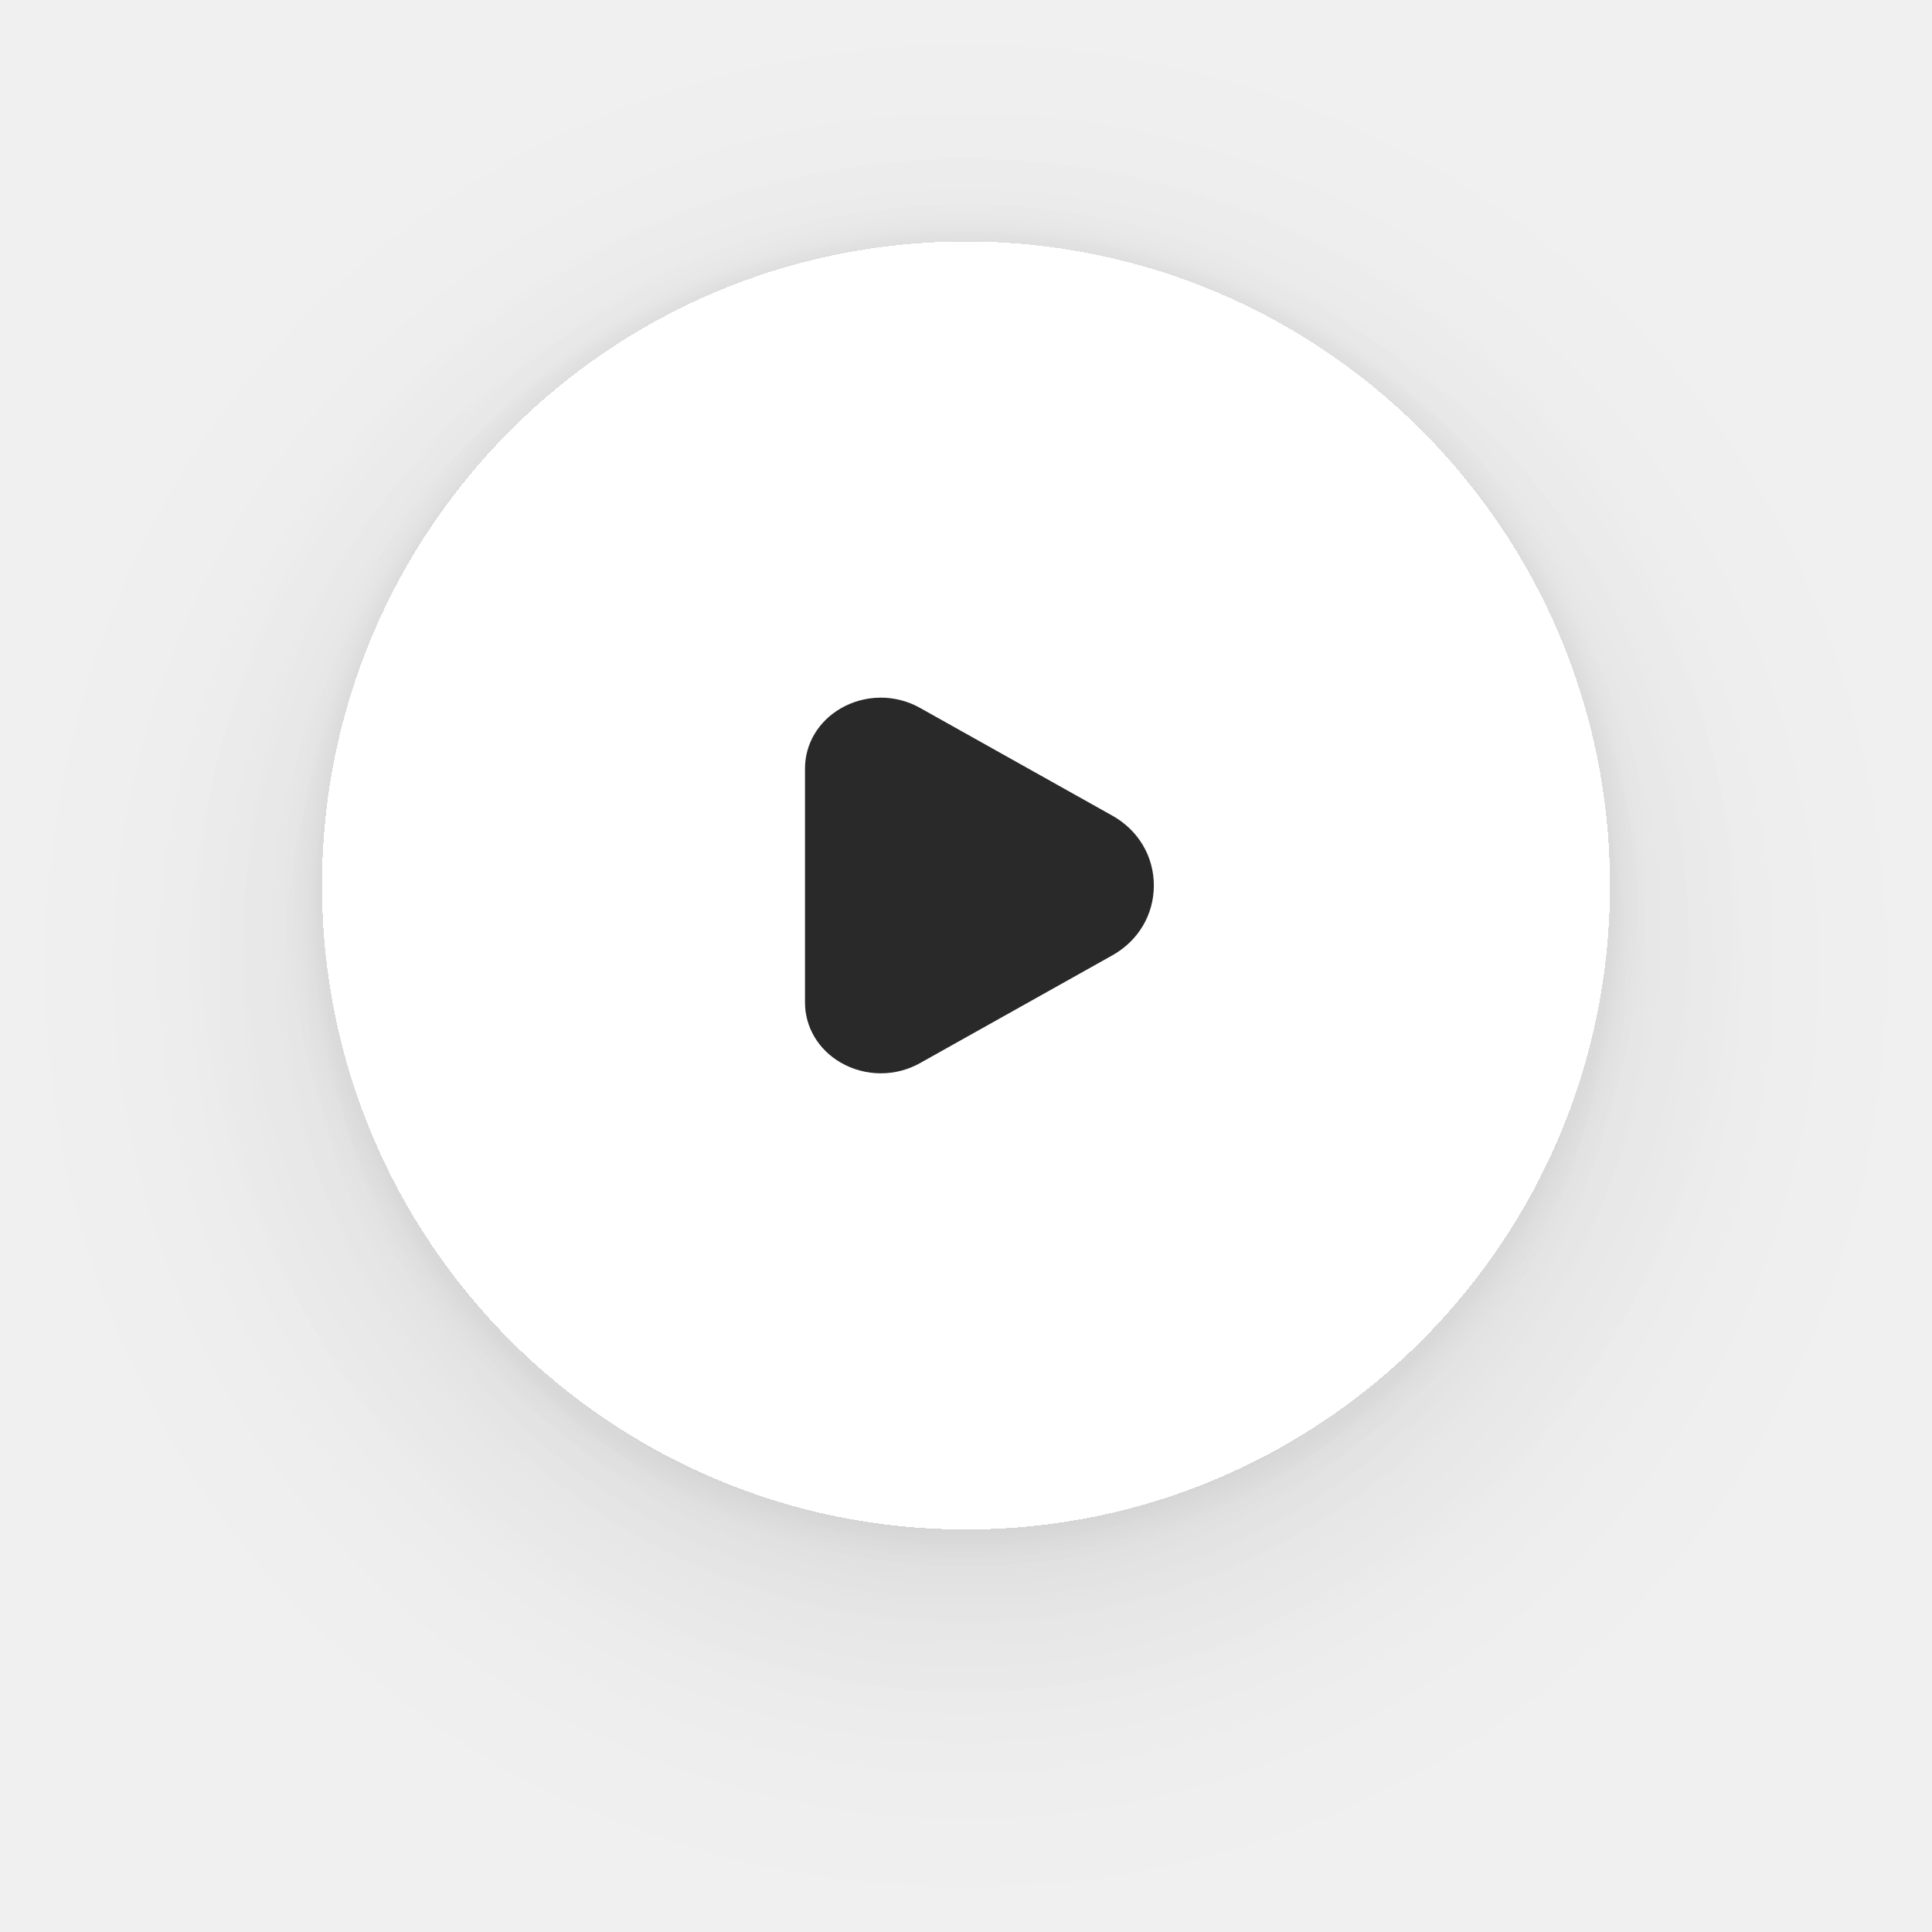
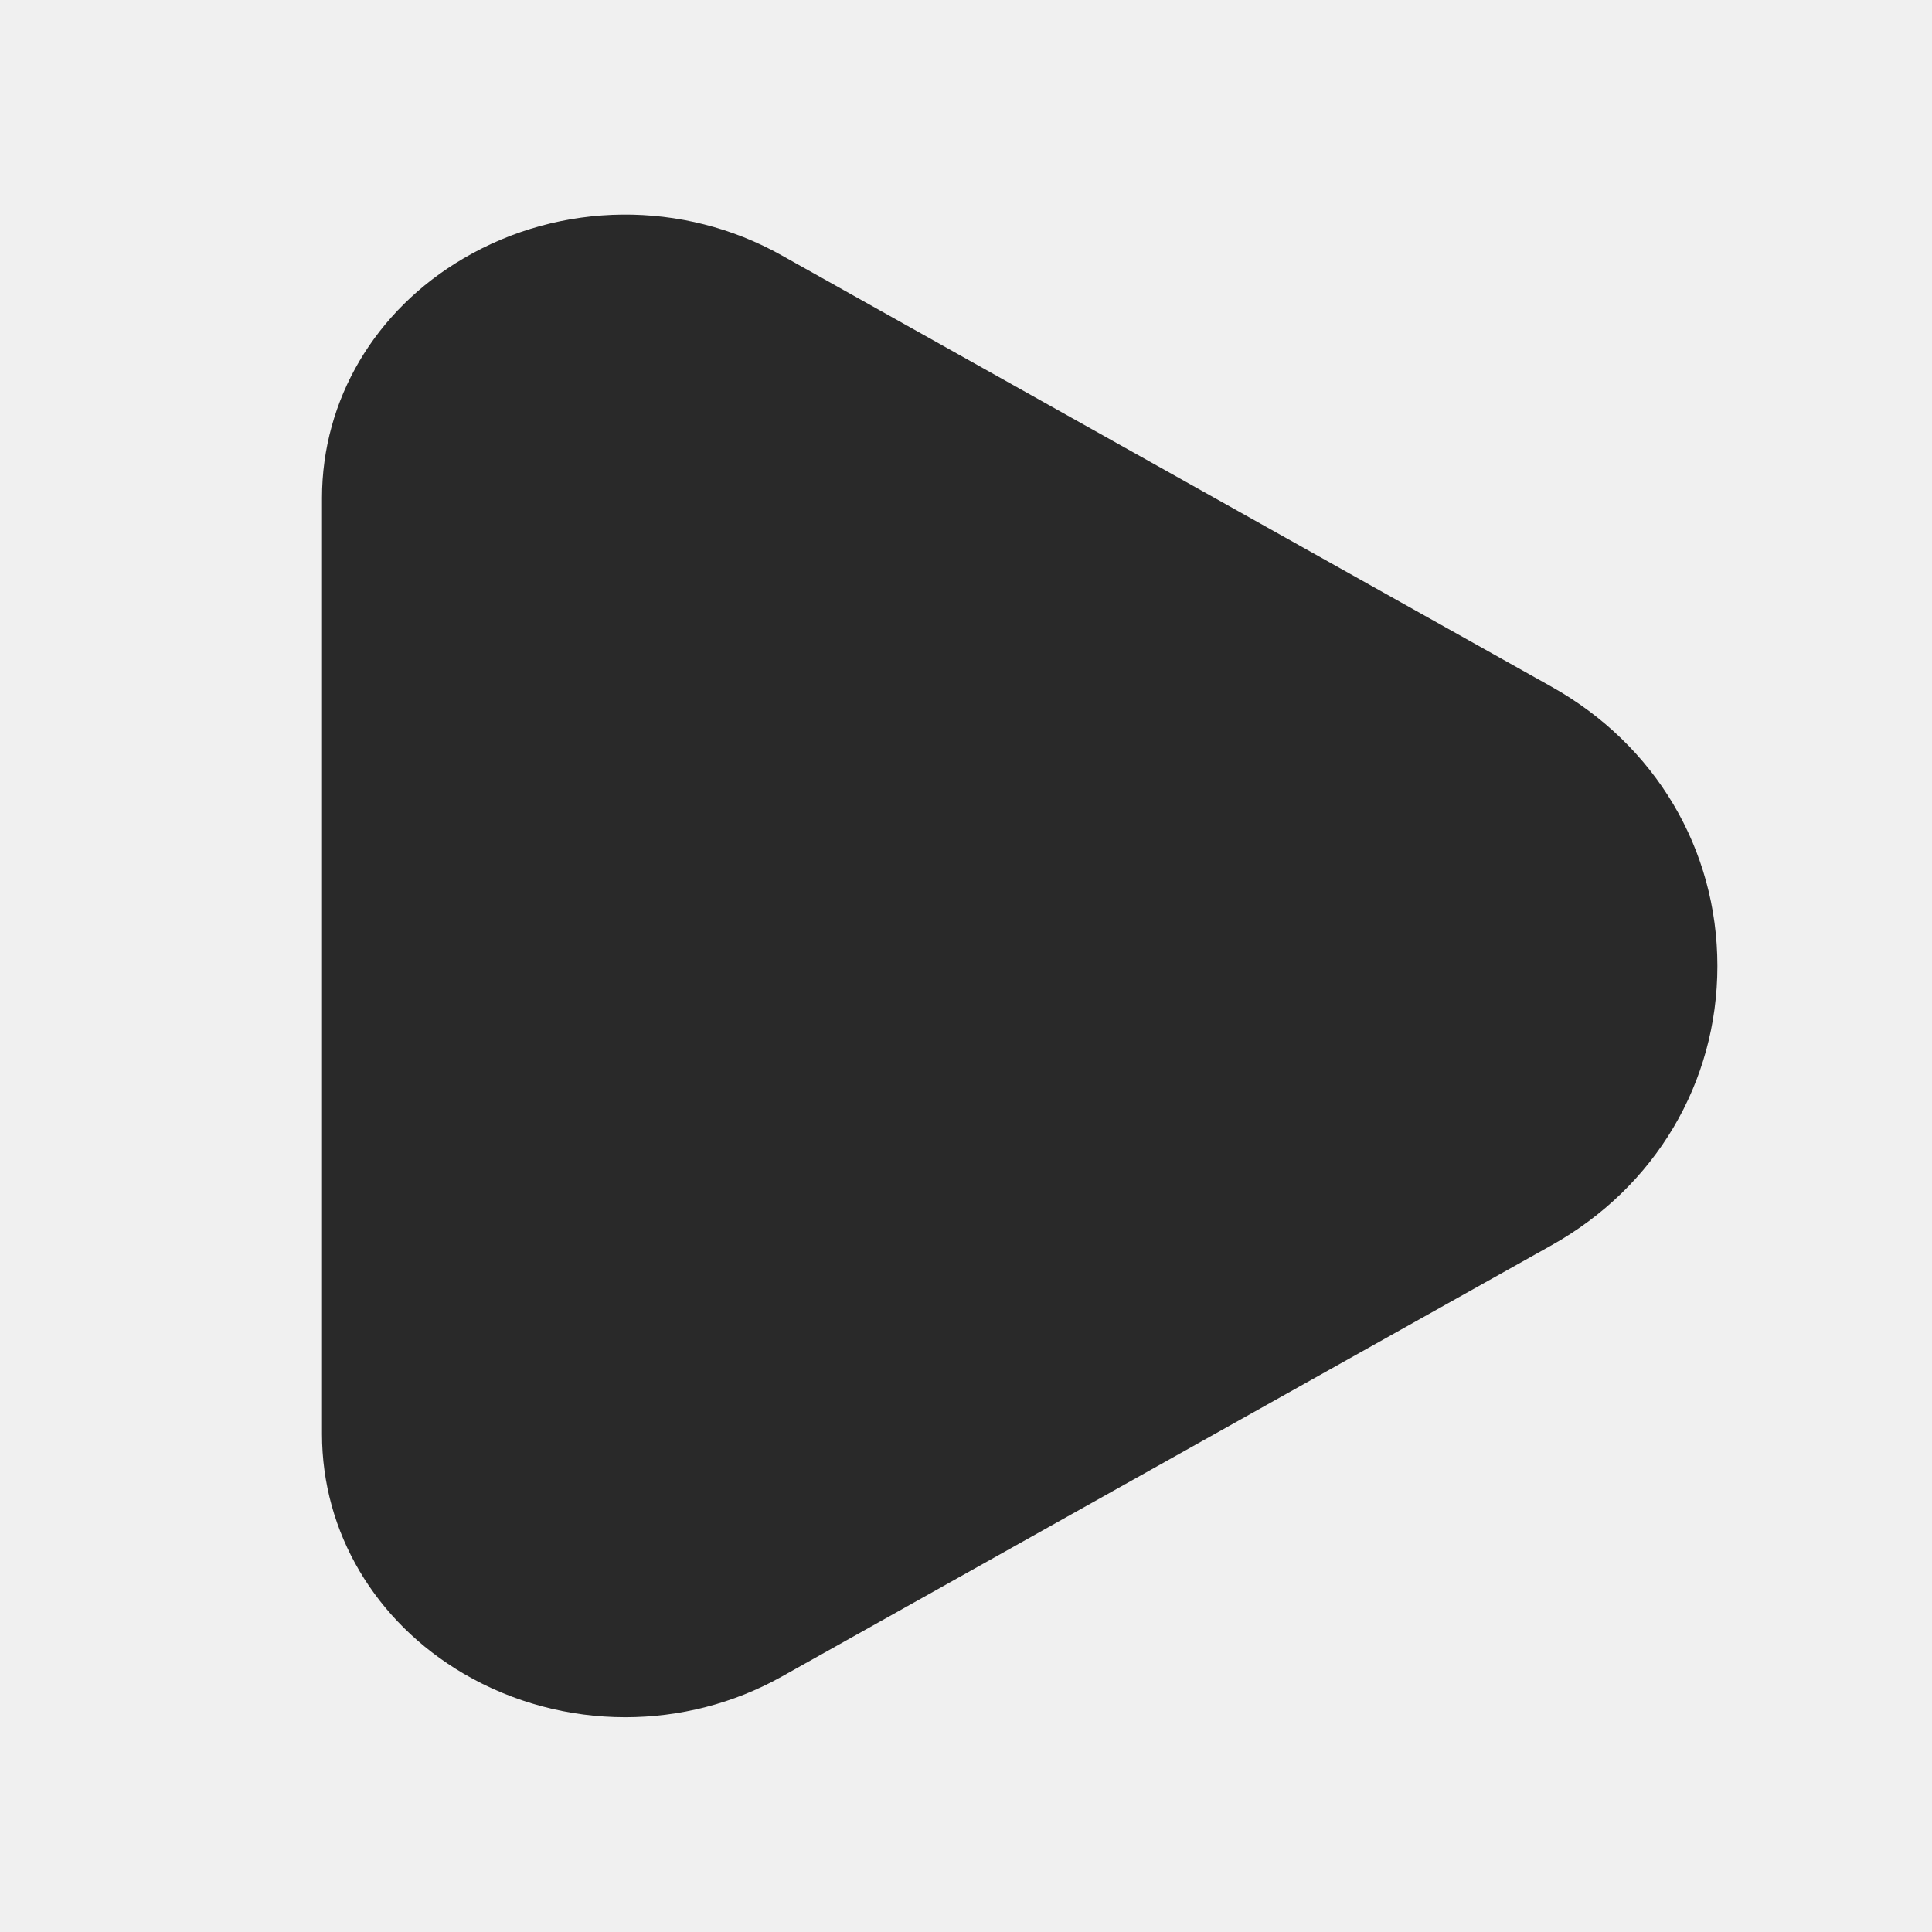
- <svg xmlns="http://www.w3.org/2000/svg" width="48" height="48" viewBox="0 0 48 48" fill="none">
-   <g filter="url(#filter0_ddd_68599_12261)">
-     <rect x="8" y="6" width="32" height="32" rx="16" fill="white" shape-rendering="crispEdges" />
-     <path fill-rule="evenodd" clip-rule="evenodd" d="M20.879 26.395C21.188 26.576 21.536 26.666 21.884 26.666C22.219 26.666 22.555 26.582 22.855 26.414L27.638 23.734C28.282 23.373 28.667 22.724 28.667 22C28.667 21.275 28.282 20.627 27.638 20.266L22.855 17.586C22.243 17.242 21.485 17.249 20.879 17.605C20.329 17.927 20 18.484 20 19.093V24.907C20 25.516 20.329 26.073 20.879 26.395Z" fill="#292929" />
-   </g>
-   <defs>
-     <filter id="filter0_ddd_68599_12261" x="0" y="0" width="48" height="48" filterUnits="userSpaceOnUse" color-interpolation-filters="sRGB">
-       <feFlood flood-opacity="0" result="BackgroundImageFix" />
-       <feColorMatrix in="SourceAlpha" type="matrix" values="0 0 0 0 0 0 0 0 0 0 0 0 0 0 0 0 0 0 127 0" result="hardAlpha" />
-       <feOffset dy="2" />
-       <feGaussianBlur stdDeviation="4" />
-       <feComposite in2="hardAlpha" operator="out" />
-       <feColorMatrix type="matrix" values="0 0 0 0 0 0 0 0 0 0 0 0 0 0 0 0 0 0 0.08 0" />
-       <feBlend mode="normal" in2="BackgroundImageFix" result="effect1_dropShadow_68599_12261" />
-       <feColorMatrix in="SourceAlpha" type="matrix" values="0 0 0 0 0 0 0 0 0 0 0 0 0 0 0 0 0 0 127 0" result="hardAlpha" />
-       <feOffset dy="1" />
-       <feGaussianBlur stdDeviation="2" />
-       <feComposite in2="hardAlpha" operator="out" />
-       <feColorMatrix type="matrix" values="0 0 0 0 0 0 0 0 0 0 0 0 0 0 0 0 0 0 0.04 0" />
-       <feBlend mode="normal" in2="effect1_dropShadow_68599_12261" result="effect2_dropShadow_68599_12261" />
-       <feColorMatrix in="SourceAlpha" type="matrix" values="0 0 0 0 0 0 0 0 0 0 0 0 0 0 0 0 0 0 127 0" result="hardAlpha" />
-       <feOffset />
-       <feGaussianBlur stdDeviation="0.5" />
-       <feComposite in2="hardAlpha" operator="out" />
-       <feColorMatrix type="matrix" values="0 0 0 0 0 0 0 0 0 0 0 0 0 0 0 0 0 0 0.08 0" />
-       <feBlend mode="normal" in2="effect2_dropShadow_68599_12261" result="effect3_dropShadow_68599_12261" />
-       <feBlend mode="normal" in="SourceGraphic" in2="effect3_dropShadow_68599_12261" result="shape" />
-     </filter>
-   </defs>
+ <svg xmlns="http://www.w3.org/2000/svg" width="12" height="12" viewBox="0 0 12 12" fill="none">
+   <path fill-rule="evenodd" clip-rule="evenodd" d="M2.879 10.395C3.188 10.576 3.536 10.666 3.884 10.666C4.219 10.666 4.555 10.582 4.855 10.414L9.638 7.734C10.282 7.373 10.667 6.724 10.667 6C10.667 5.275 10.282 4.627 9.638 4.266L4.855 1.586C4.243 1.242 3.485 1.249 2.879 1.605C2.329 1.927 2 2.484 2 3.093V8.907C2 9.516 2.329 10.072 2.879 10.395Z" fill="#292929" />
</svg>
